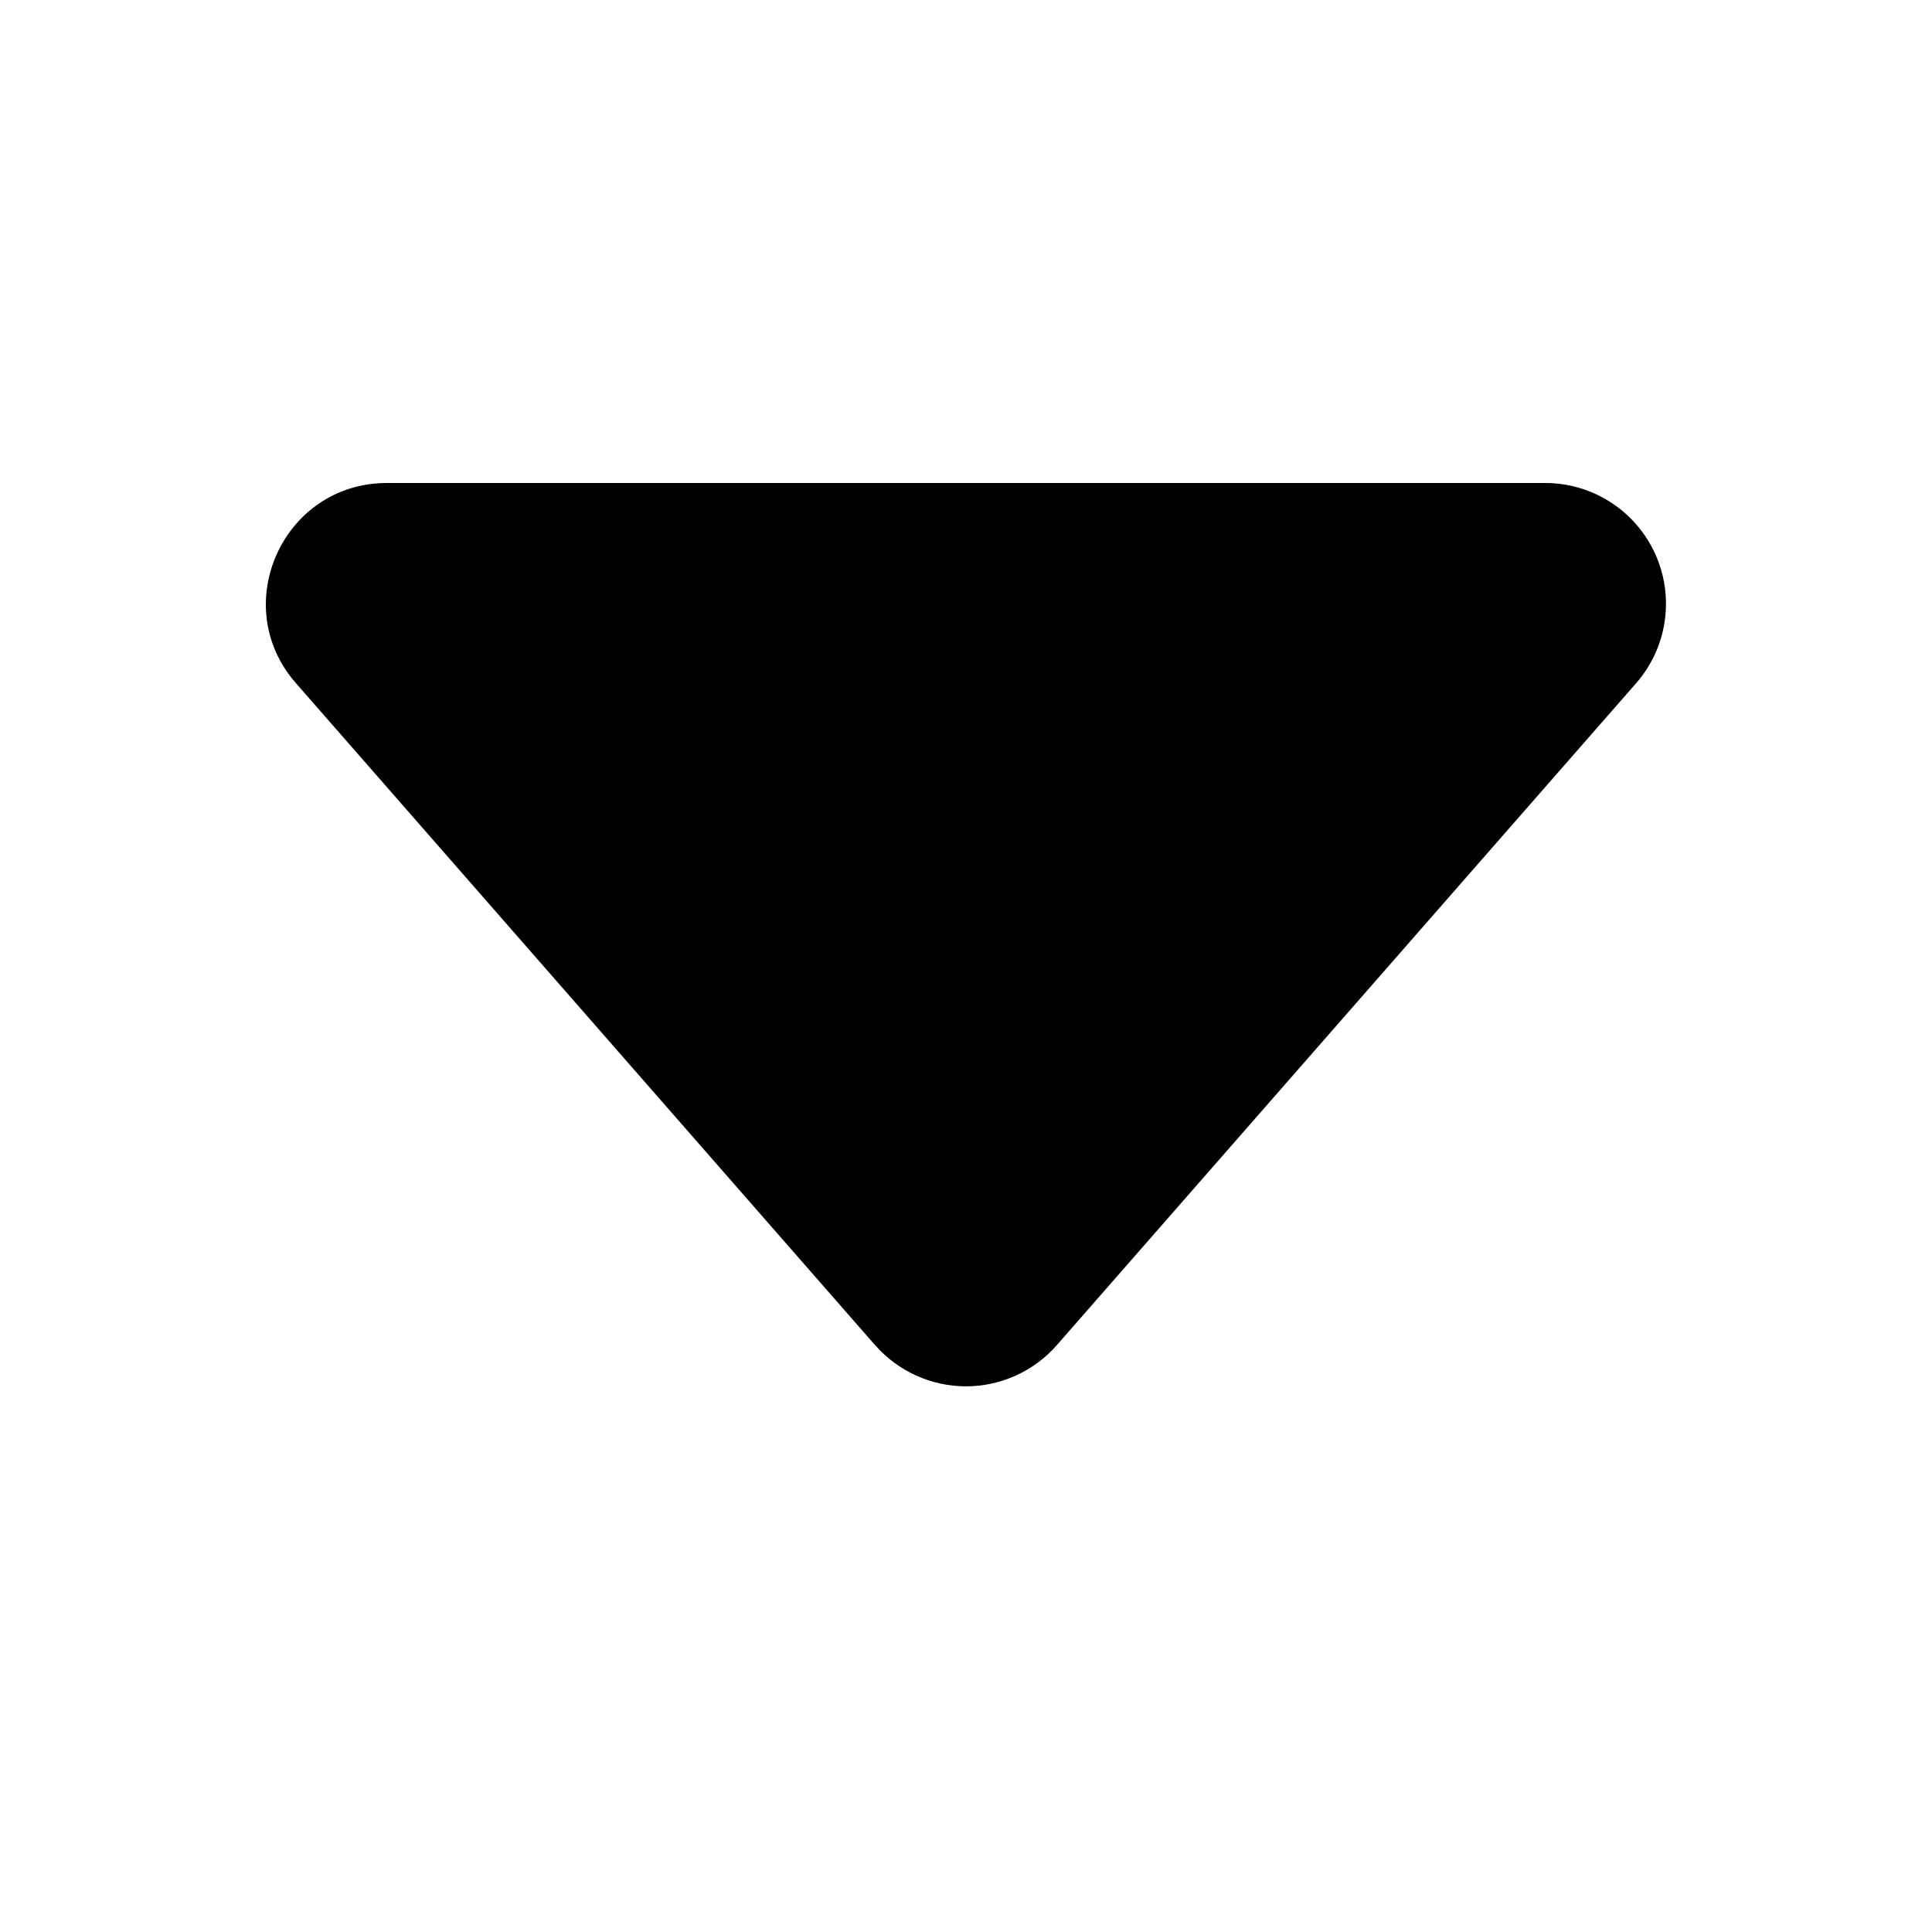
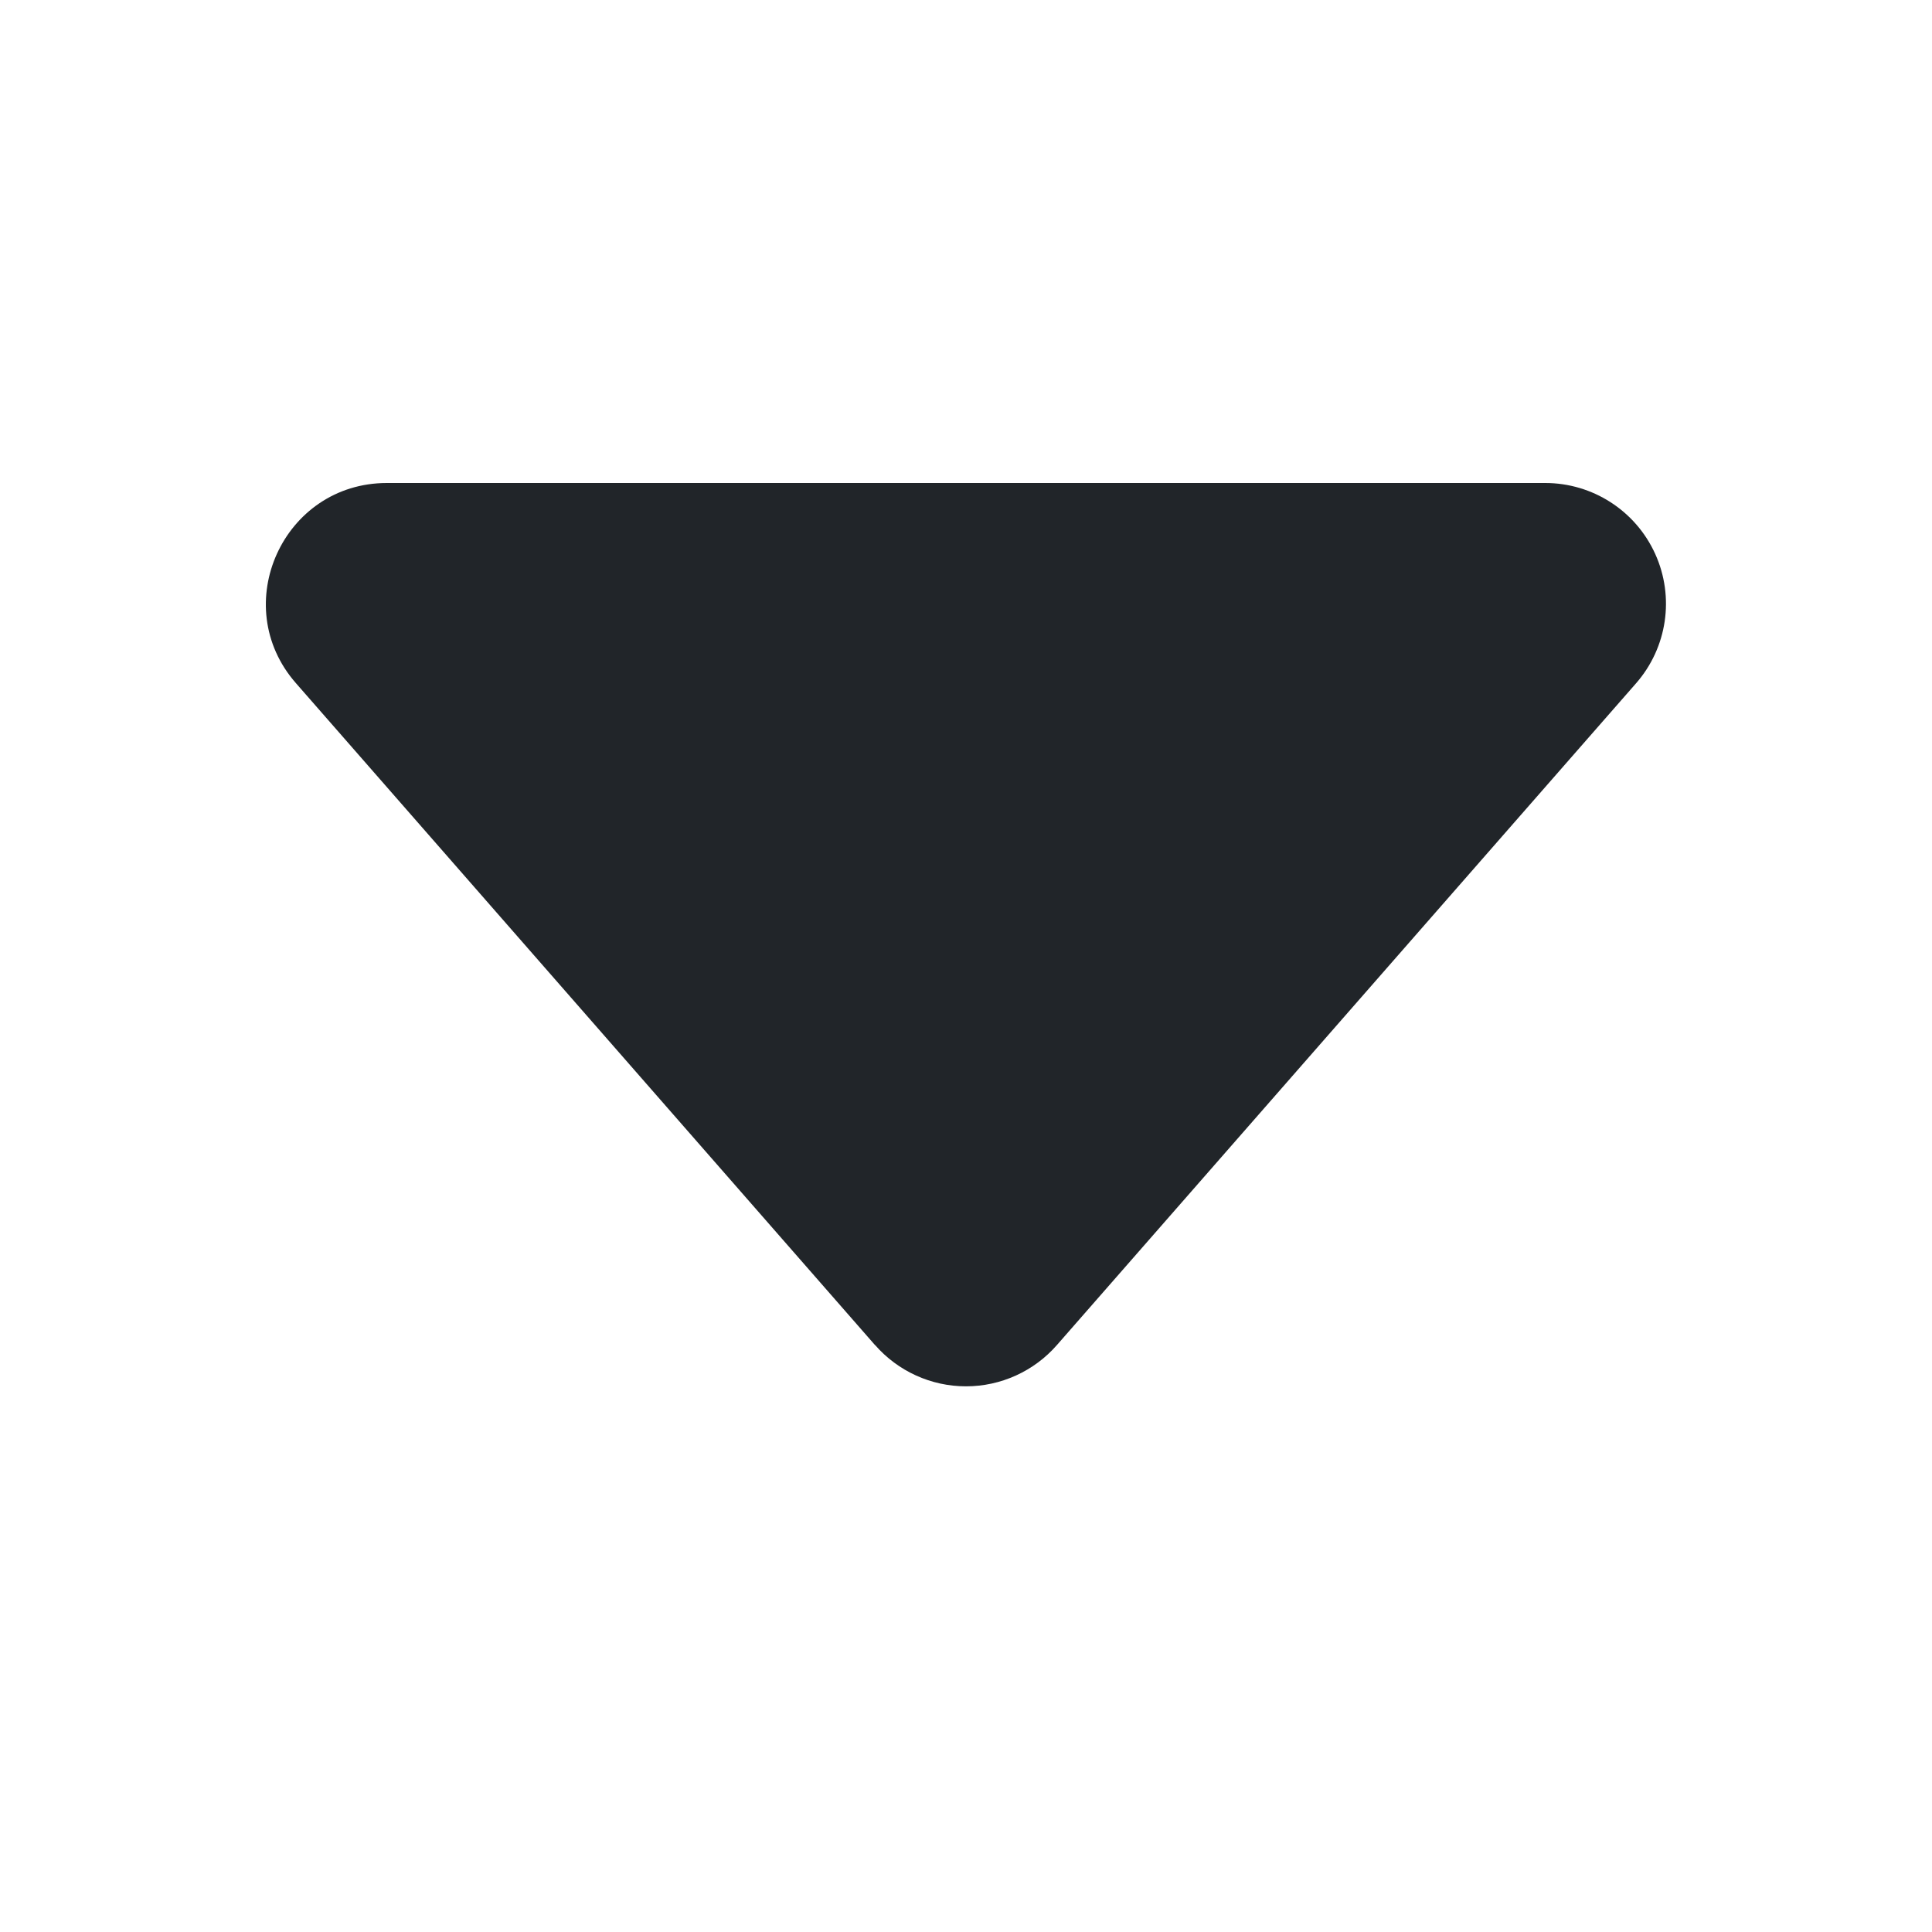
- <svg xmlns="http://www.w3.org/2000/svg" width="16" height="16" fill="currentColor" class="bi bi-caret-down-fill" viewBox="0 0 16 16">
+ <svg xmlns="http://www.w3.org/2000/svg" width="16" height="16" fill="rgb(33, 37, 41)" class="bi bi-caret-down-fill" viewBox="0 0 16 16">
  <path d="M7.247 11.14 2.451 5.658C1.885 5.013 2.345 4 3.204 4h9.592a1 1 0 0 1 .753 1.659l-4.796 5.48a1 1 0 0 1-1.506 0z" />
</svg>
